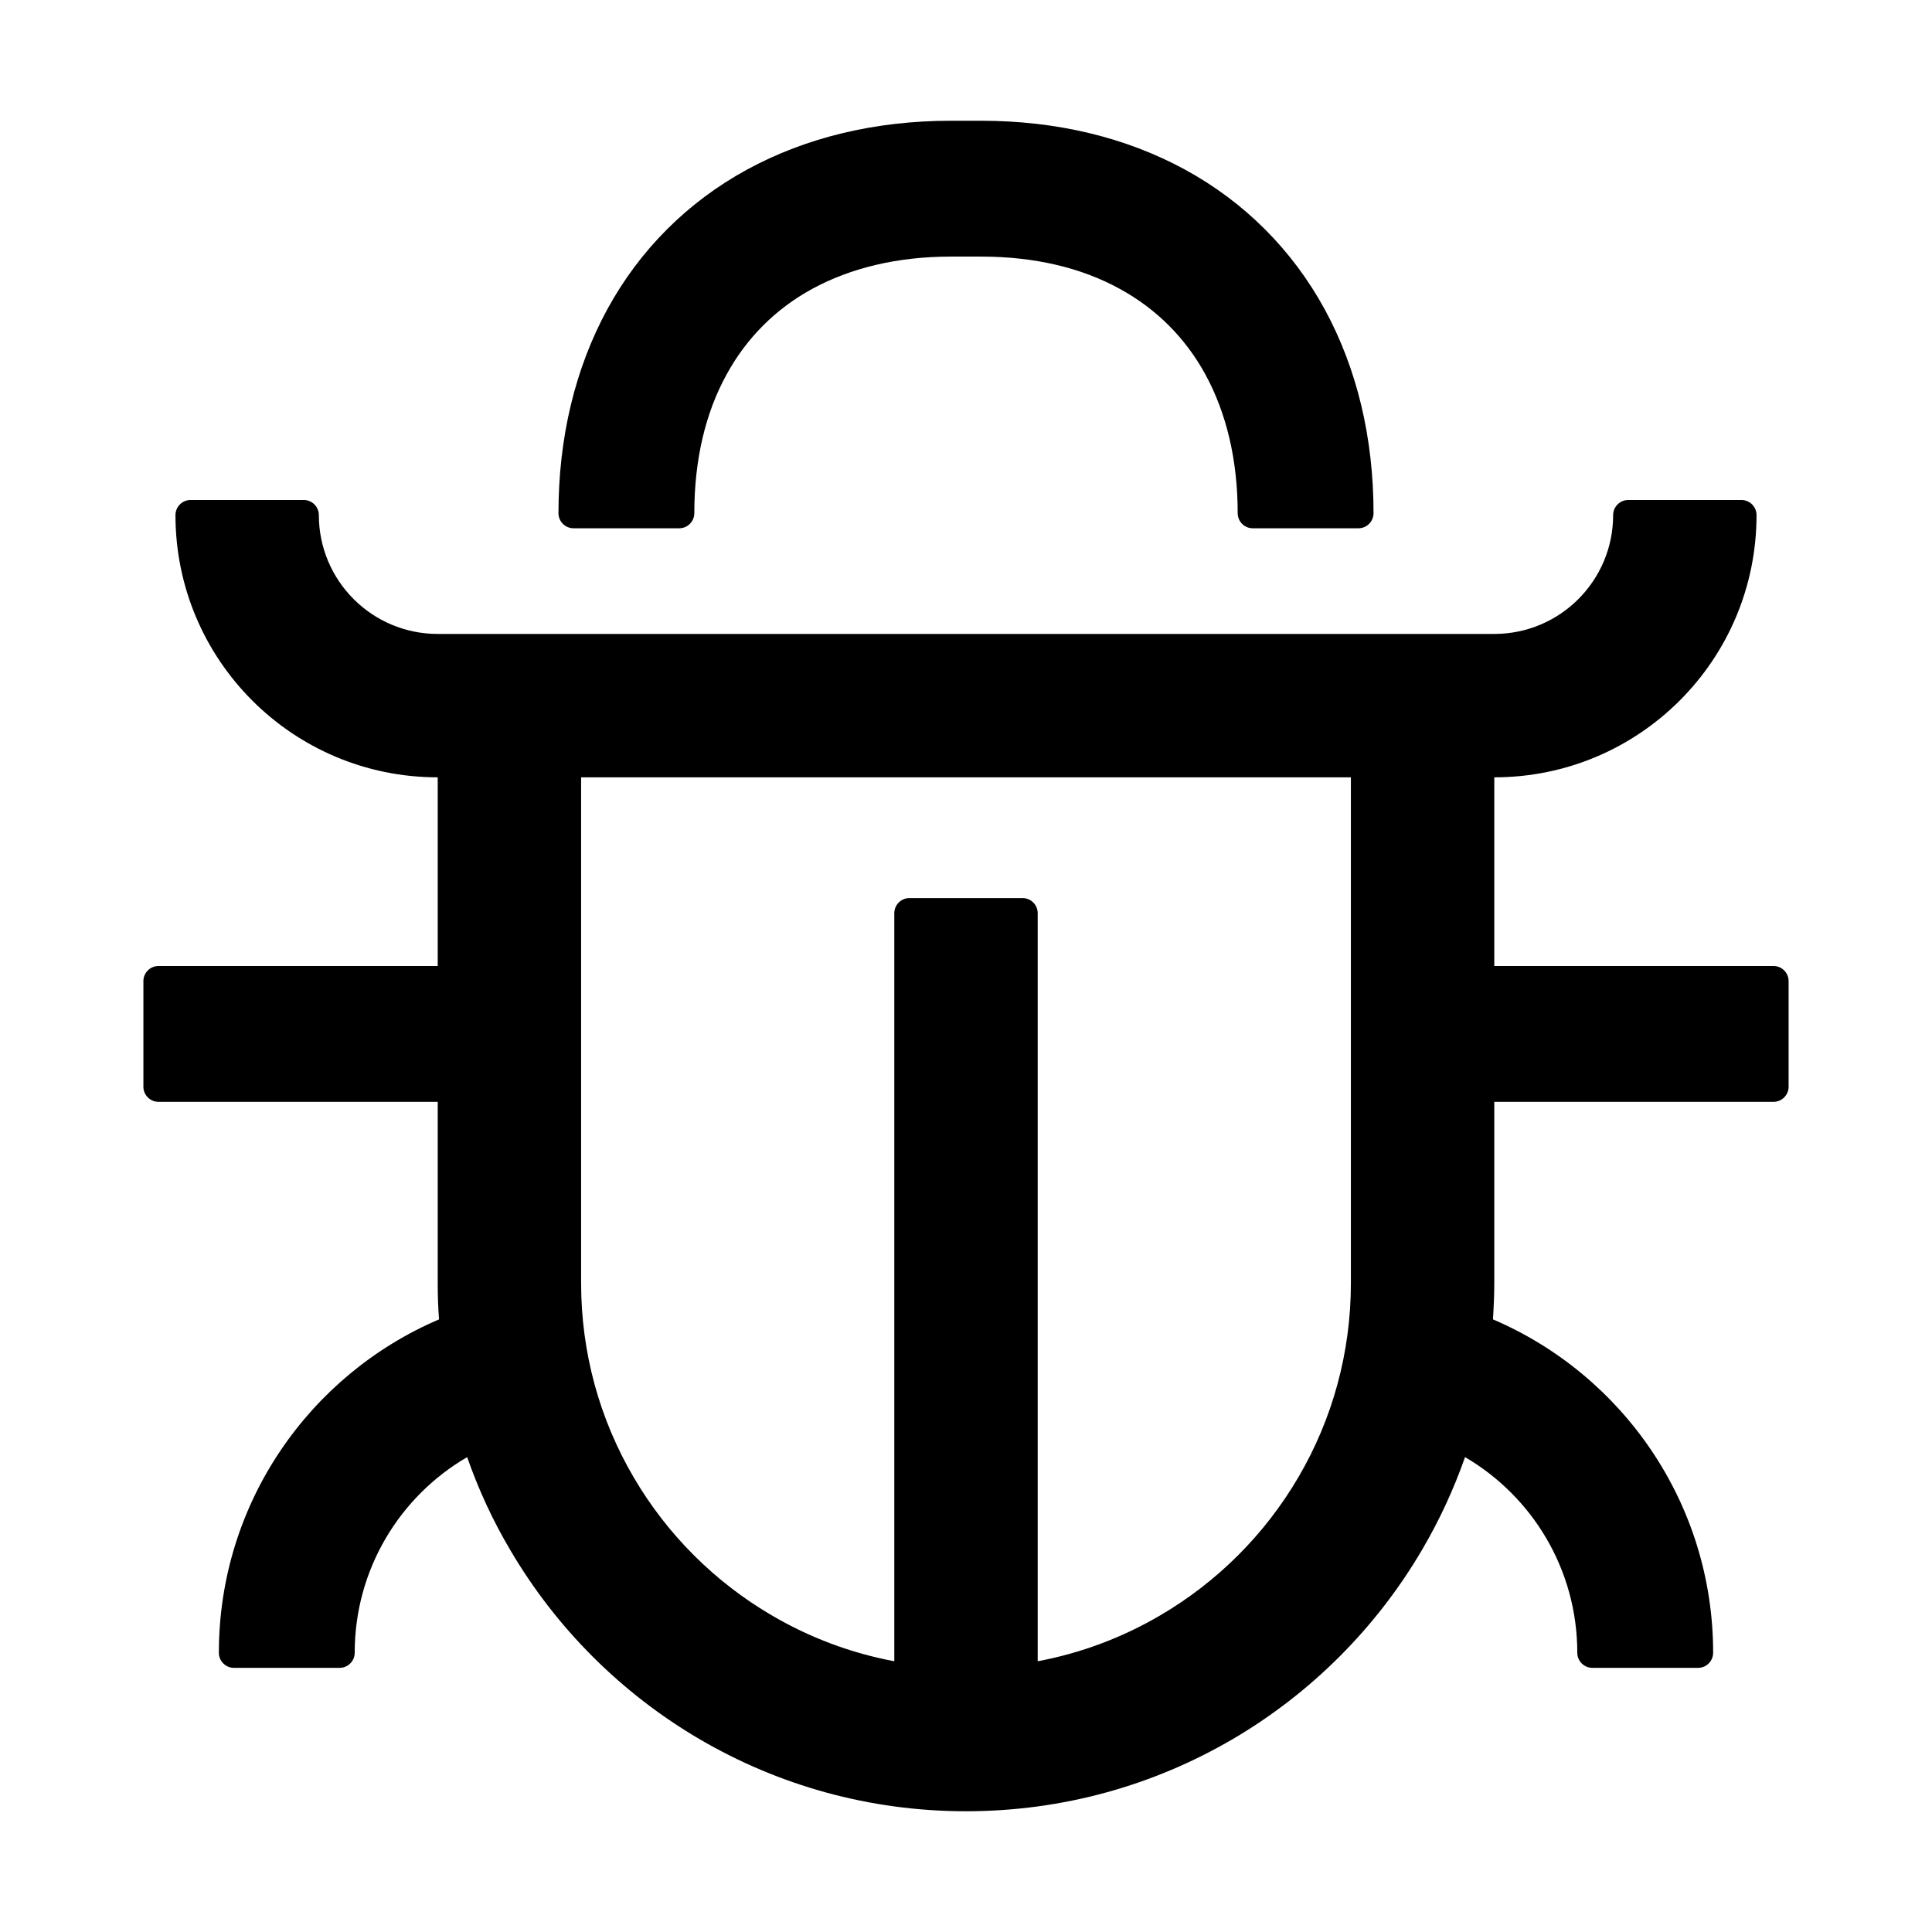
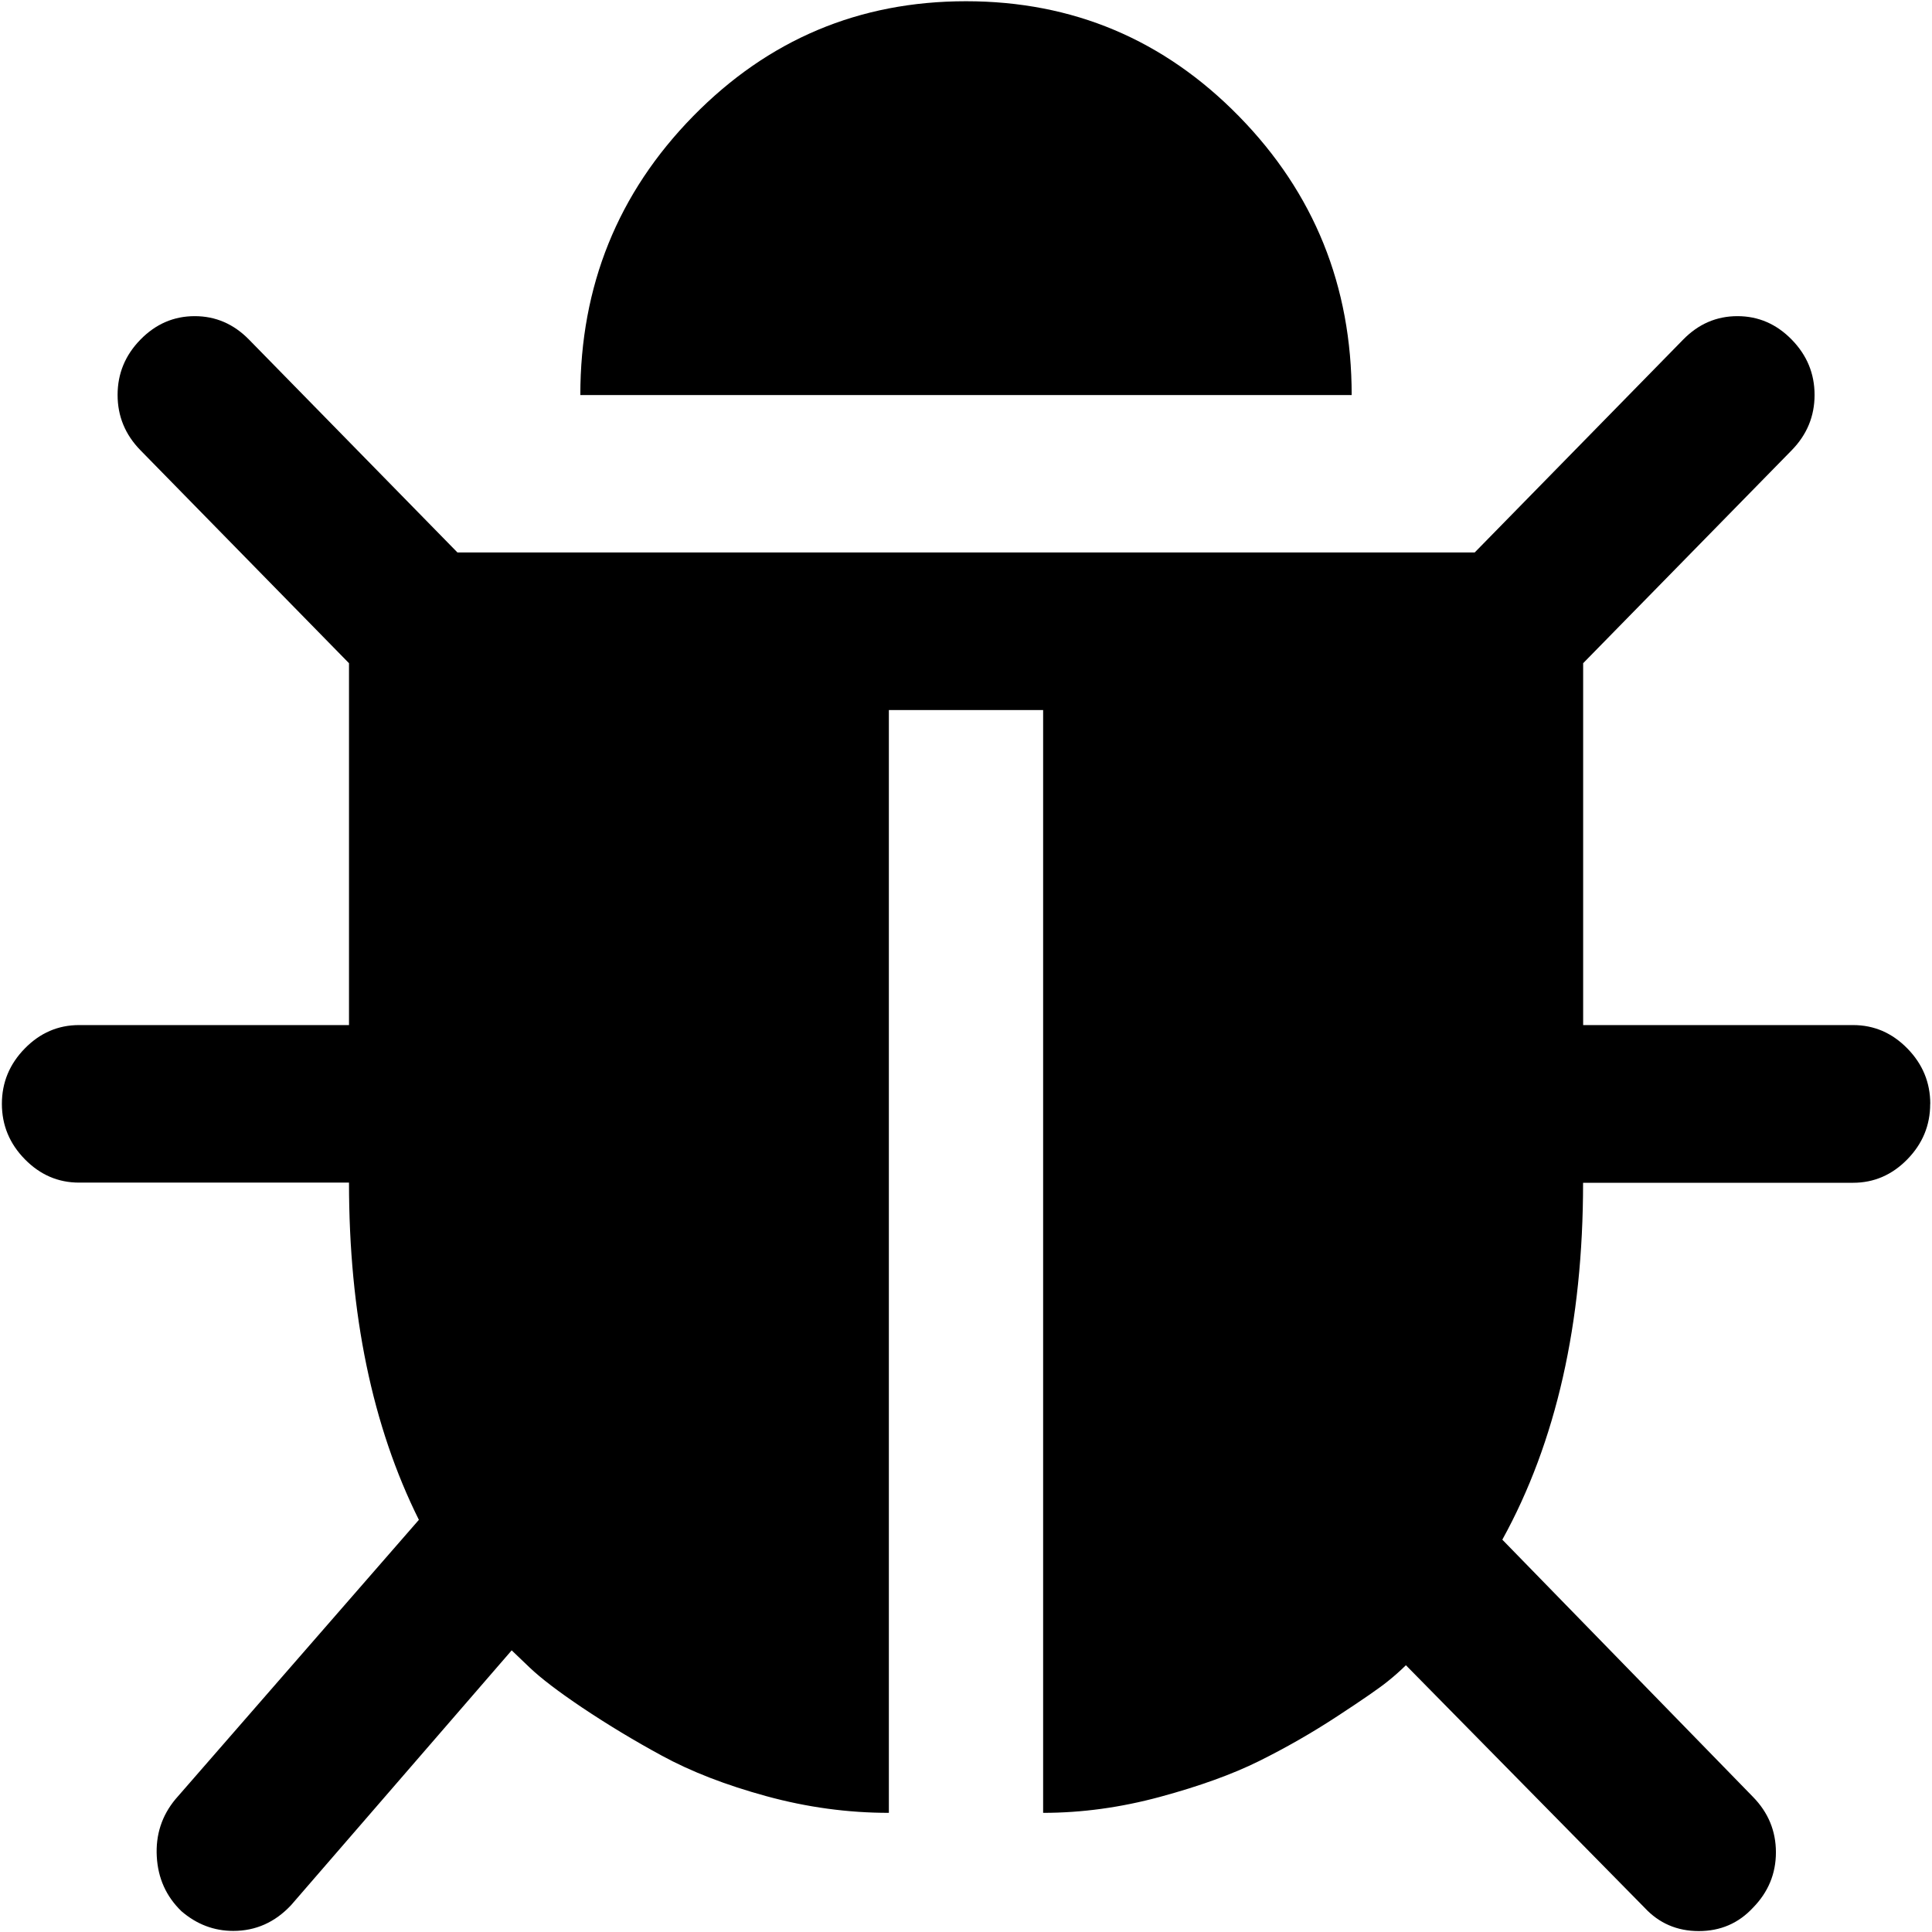
- <svg xmlns="http://www.w3.org/2000/svg" t="1651119031318" class="icon" viewBox="0 0 1024 1024" version="1.1" p-id="8881" width="200" height="200">
-   <path d="M940 512H792V412c76.8 0 139-62.2 139-139 0-4.4-3.6-8-8-8h-60c-4.4 0-8 3.6-8 8 0 34.8-28.2 63-63 63H232c-34.8 0-63-28.2-63-63 0-4.4-3.6-8-8-8h-60c-4.4 0-8 3.6-8 8 0 76.8 62.2 139 139 139v100H84c-4.4 0-8 3.6-8 8v56c0 4.4 3.6 8 8 8h148v96c0 6.5 0.2 13 0.7 19.3C164.1 728.6 116 796.7 116 876c0 4.4 3.6 8 8 8h56c4.4 0 8-3.6 8-8 0-44.2 23.9-82.9 59.6-103.7 6 17.2 13.6 33.6 22.7 49 24.3 41.5 59 76.2 100.5 100.5S460.5 960 512 960s99.8-13.9 141.3-38.2c41.5-24.3 76.2-59 100.5-100.5 9.1-15.5 16.7-31.9 22.7-49C812.1 793.1 836 831.8 836 876c0 4.4 3.6 8 8 8h56c4.4 0 8-3.6 8-8 0-79.3-48.1-147.4-116.7-176.7 0.4-6.4 0.7-12.8 0.7-19.3v-96h148c4.4 0 8-3.6 8-8v-56c0-4.4-3.6-8-8-8zM716 680c0 36.8-9.7 72-27.8 102.9-17.7 30.3-43 55.6-73.3 73.3-20.1 11.8-42 20-64.9 24.3V484c0-4.4-3.6-8-8-8h-60c-4.4 0-8 3.6-8 8v396.5c-22.9-4.3-44.8-12.5-64.9-24.3-30.3-17.7-55.6-43-73.3-73.3C317.7 752 308 716.8 308 680V412h408v268z" p-id="8882" />
-   <path d="M304 280h56c4.4 0 8-3.6 8-8 0-28.3 5.9-53.2 17.1-73.5 10.6-19.4 26-34.8 45.4-45.4C450.9 142 475.7 136 504 136h16c28.3 0 53.2 5.9 73.5 17.1 19.4 10.6 34.8 26 45.4 45.4C650 218.9 656 243.7 656 272c0 4.4 3.6 8 8 8h56c4.4 0 8-3.6 8-8 0-40-8.8-76.7-25.9-108.1-17.2-31.5-42.5-56.8-74-74C596.7 72.8 560 64 520 64h-16c-40 0-76.7 8.8-108.1 25.9-31.5 17.2-56.8 42.5-74 74C304.8 195.3 296 232 296 272c0 4.4 3.6 8 8 8z" p-id="8883" />
+ <svg xmlns="http://www.w3.org/2000/svg" width="128" height="128">
+   <path d="M127.88 73.143c0 1.412-.506 2.635-1.518 3.669-1.011 1.033-2.209 1.55-3.592 1.55h-17.887c0 9.296-1.783 17.178-5.35 23.645l16.609 17.044c1.011 1.034 1.517 2.257 1.517 3.67 0 1.412-.506 2.635-1.517 3.668-.958 1.033-2.155 1.55-3.593 1.55-1.438 0-2.635-.517-3.593-1.55l-15.811-16.063a15.49 15.49 0 0 1-1.196 1.06c-.532.434-1.65 1.208-3.353 2.322a50.104 50.104 0 0 1-5.192 2.974c-1.758.87-3.94 1.658-6.546 2.364-2.607.706-5.189 1.06-7.748 1.06V47.044H58.89v73.062c-2.716 0-5.417-.367-8.106-1.102-2.688-.734-5.003-1.631-6.945-2.692a66.769 66.769 0 0 1-5.268-3.179c-1.571-1.057-2.73-1.94-3.476-2.65L33.9 109.34l-14.611 16.877c-1.066 1.14-2.344 1.711-3.833 1.711-1.277 0-2.422-.434-3.434-1.304-1.012-.978-1.557-2.187-1.635-3.627-.079-1.44.333-2.705 1.236-3.794l16.129-18.51c-3.087-6.197-4.63-13.644-4.63-22.342H5.235c-1.383 0-2.58-.517-3.592-1.55S.125 74.545.125 73.132c0-1.412.506-2.635 1.518-3.668 1.012-1.034 2.21-1.55 3.592-1.55h17.887V43.939L9.308 29.833c-1.012-1.033-1.517-2.256-1.517-3.669 0-1.412.505-2.635 1.517-3.668 1.012-1.034 2.21-1.55 3.593-1.55s2.58.516 3.593 1.55l13.813 14.106h67.396l13.814-14.106c1.012-1.034 2.21-1.55 3.592-1.55 1.384 0 2.581.516 3.593 1.55 1.012 1.033 1.518 2.256 1.518 3.668 0 1.413-.506 2.636-1.518 3.67l-13.814 14.105v23.975h17.887c1.383 0 2.58.516 3.593 1.55 1.011 1.033 1.517 2.256 1.517 3.668l-.005.01zM89.552 26.175H38.448c0-7.23 2.489-13.386 7.466-18.469C50.892 2.623 56.92.082 64 .082c7.08 0 13.108 2.541 18.086 7.624 4.977 5.083 7.466 11.24 7.466 18.469z" />
</svg>
